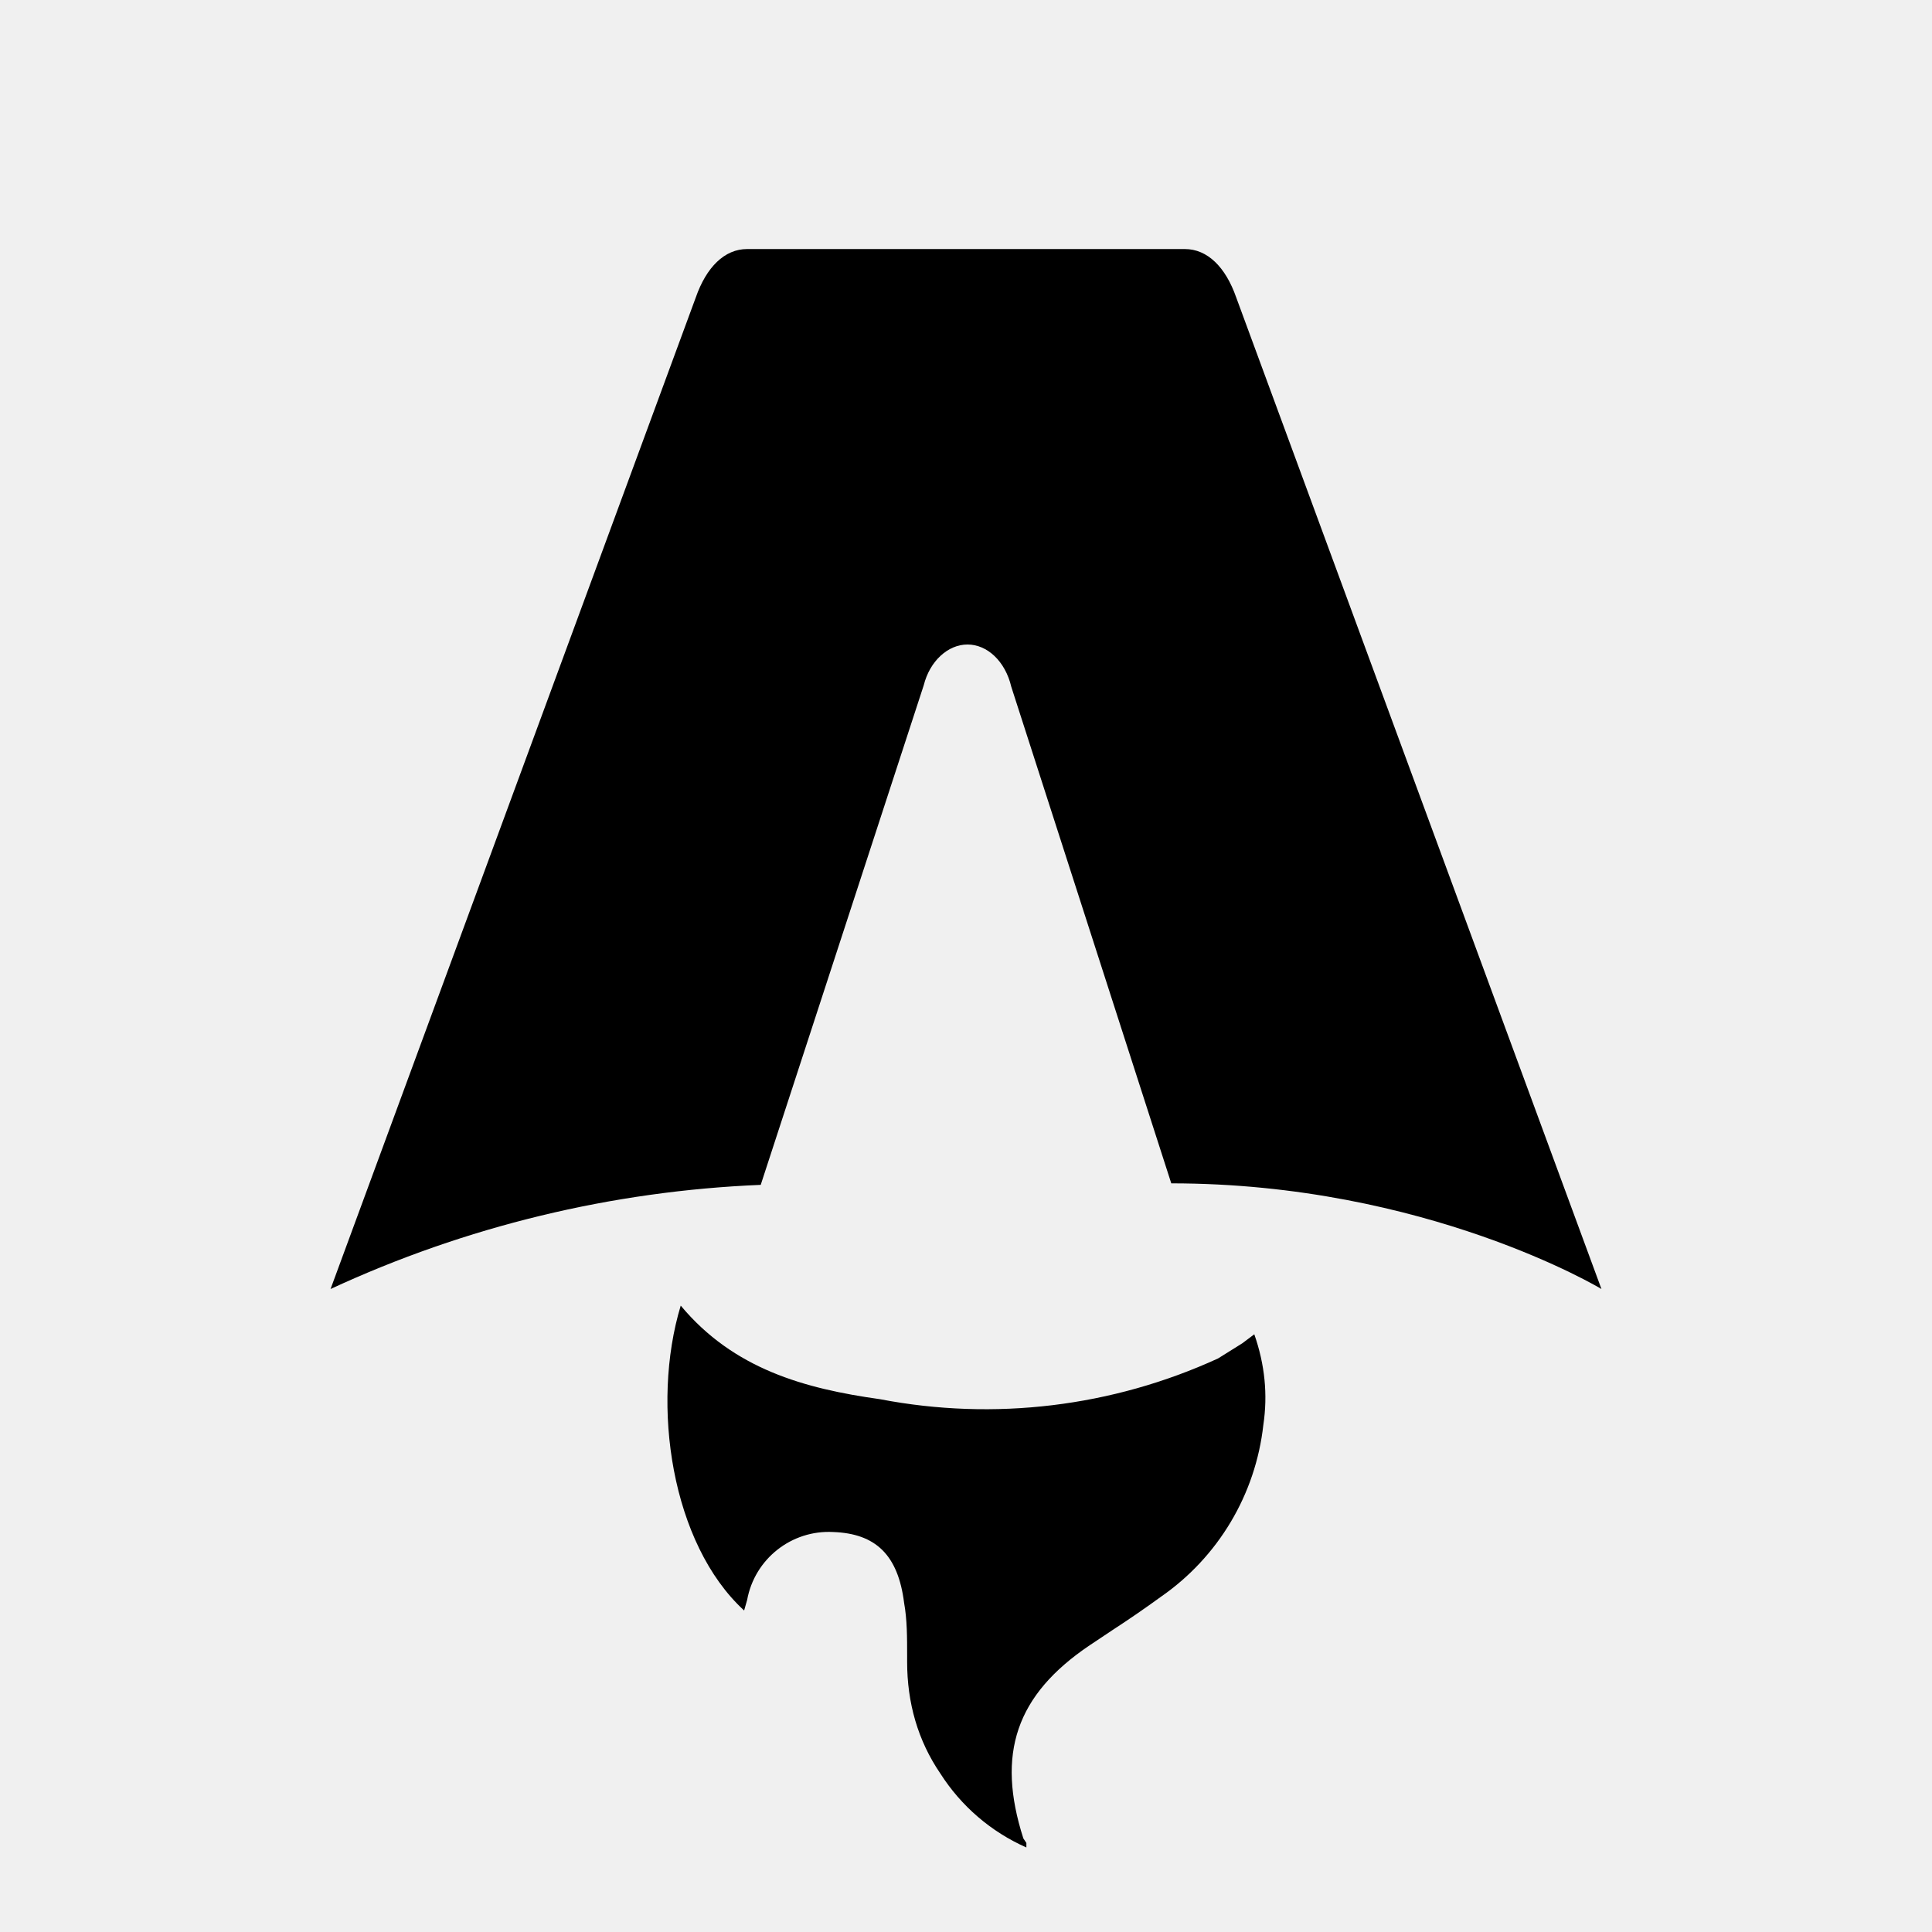
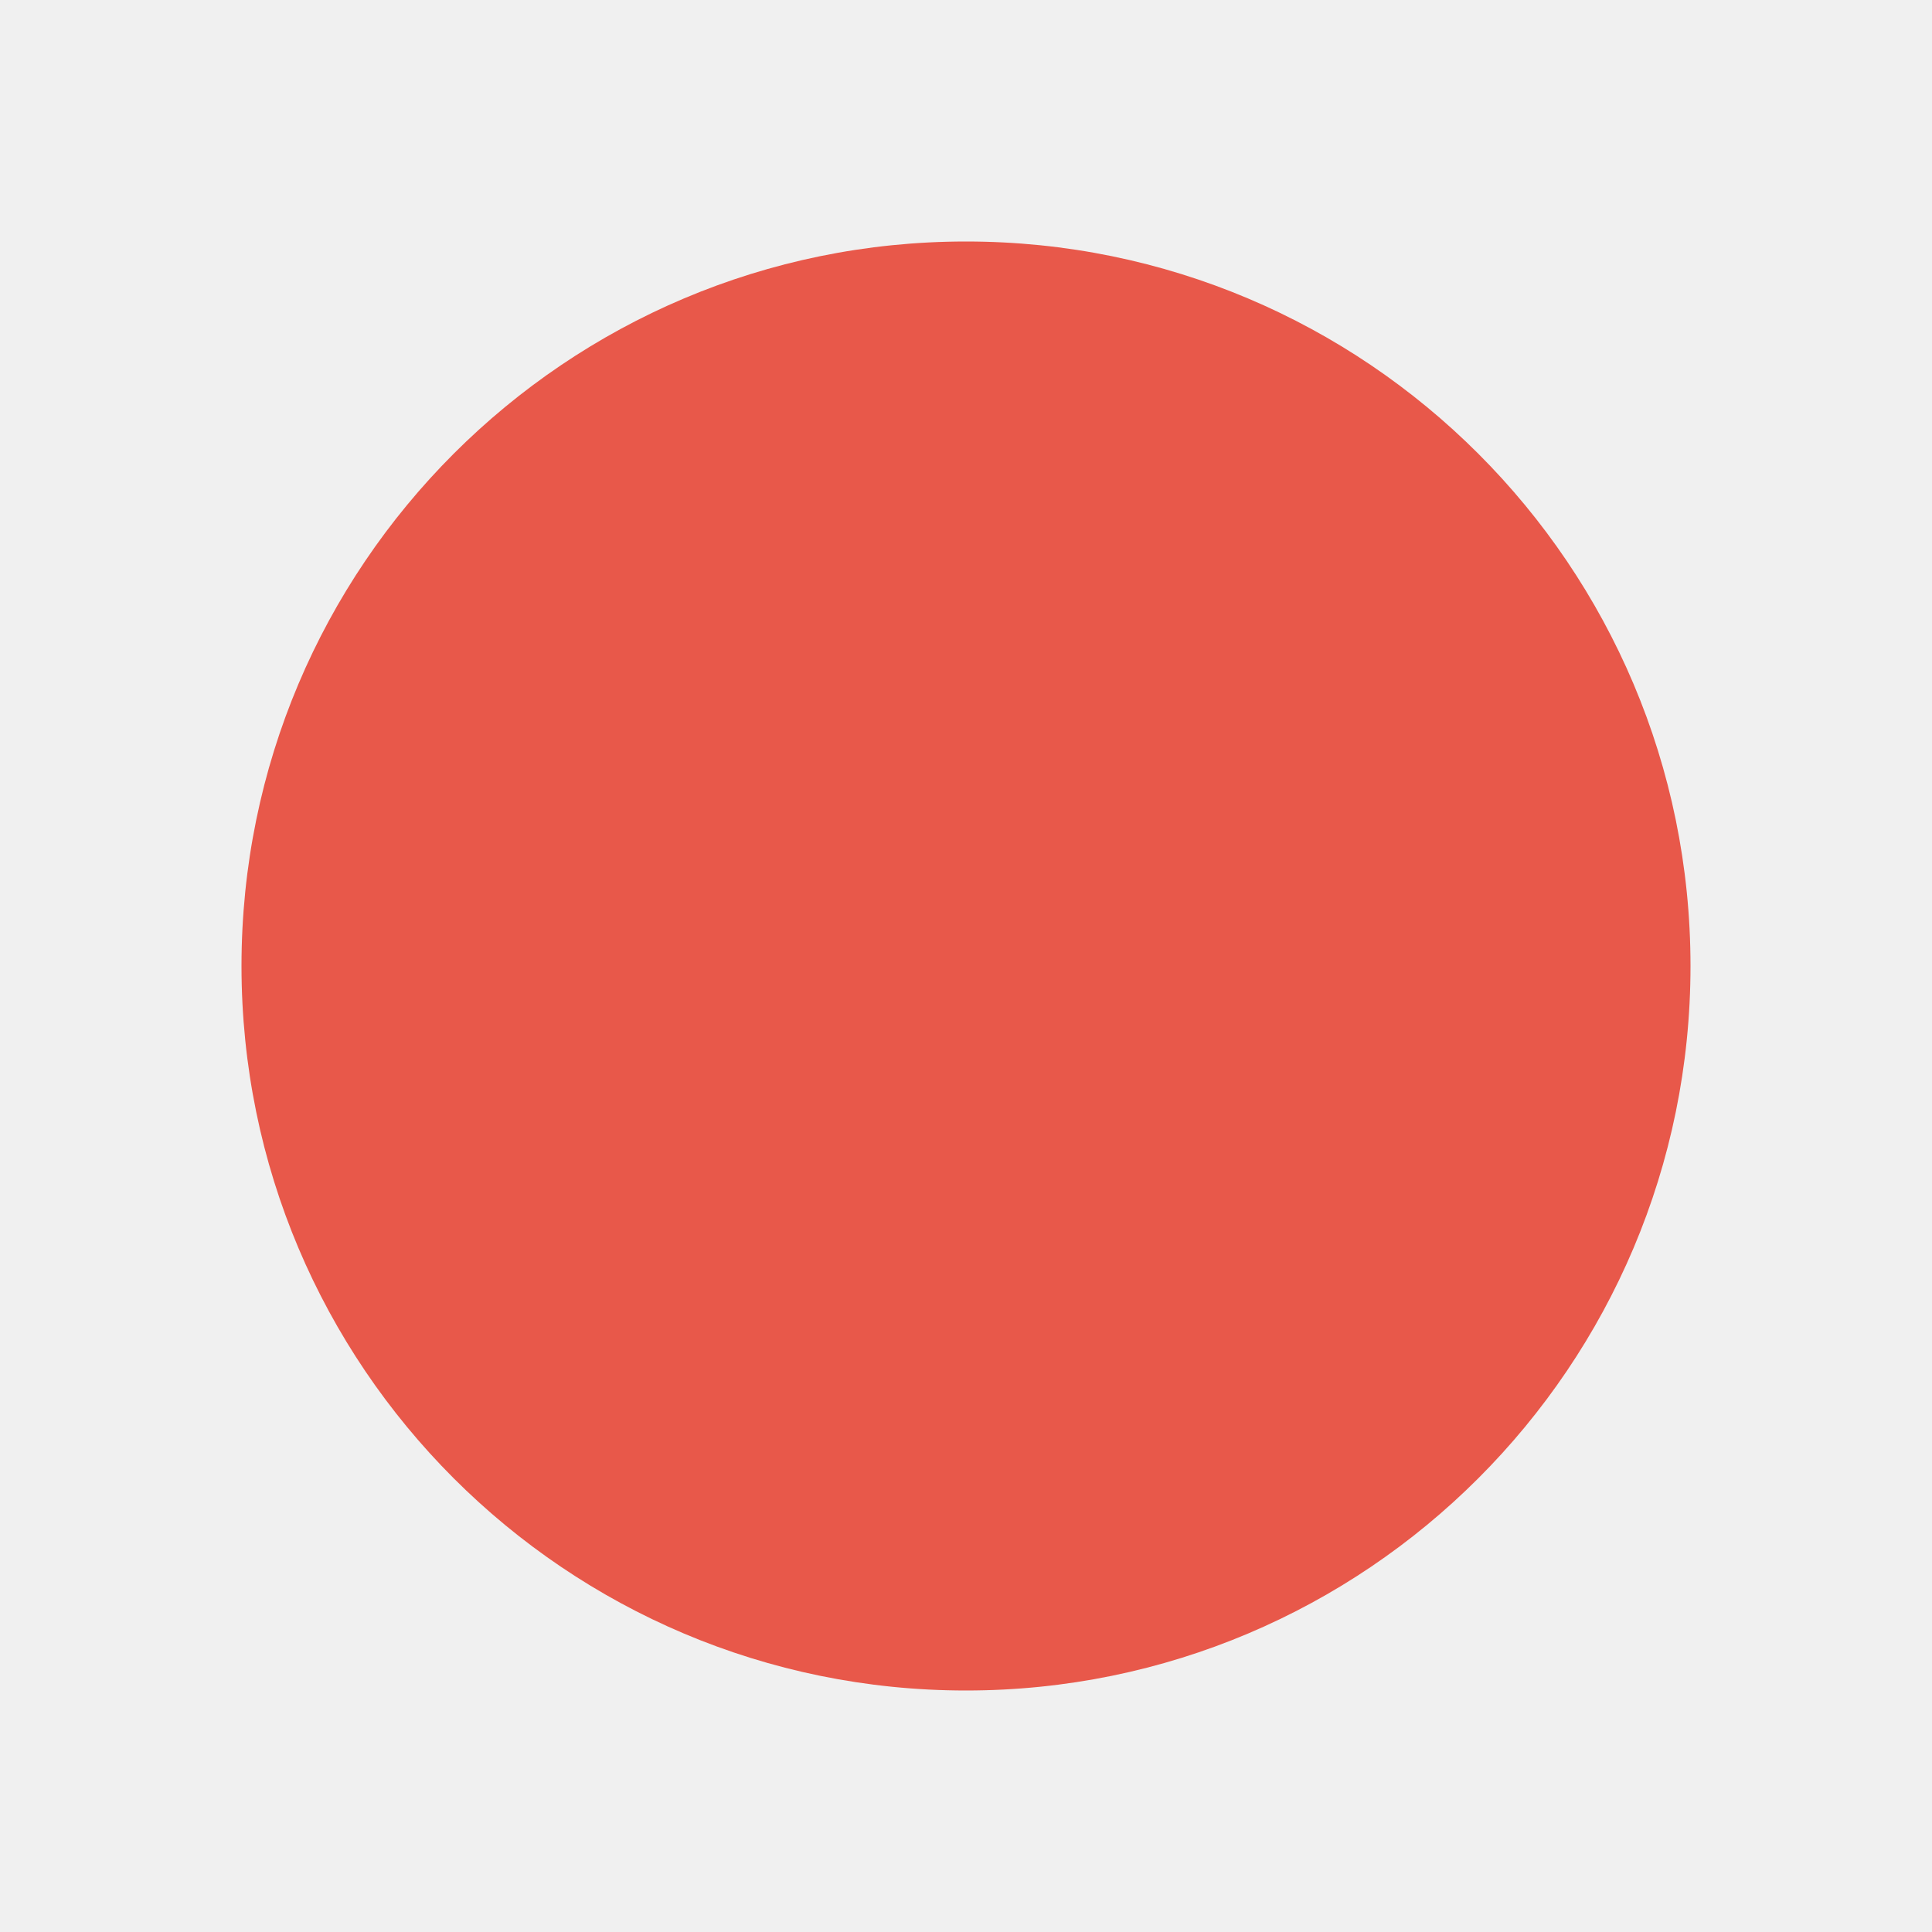
- <svg xmlns="http://www.w3.org/2000/svg" fill="none" viewBox="0 0 128 128">
-   <path d="M50.4 78.5a75.1 75.1 0 0 0-28.5 6.9l24.2-65.7c.7-2 1.9-3.2 3.4-3.2h29c1.5 0 2.7 1.2 3.4 3.2l24.2 65.7s-11.6-7-28.5-7L67 45.5c-.4-1.7-1.6-2.8-2.9-2.8-1.3 0-2.5 1.1-2.9 2.7L50.4 78.5Zm-1.1 28.2Zm-4.2-20.2c-2 6.6-.6 15.8 4.2 20.2a17.5 17.5 0 0 1 .2-.7 5.5 5.5 0 0 1 5.7-4.5c2.8.1 4.3 1.5 4.7 4.7.2 1.1.2 2.3.2 3.5v.4c0 2.7.7 5.2 2.2 7.4a13 13 0 0 0 5.7 4.9v-.3l-.2-.3c-1.8-5.6-.5-9.5 4.4-12.8l1.5-1a73 73 0 0 0 3.2-2.2 16 16 0 0 0 6.8-11.4c.3-2 .1-4-.6-6l-.8.6-1.6 1a37 37 0 0 1-22.4 2.7c-5-.7-9.7-2-13.2-6.2Z" />
+ <svg xmlns="http://www.w3.org/2000/svg" viewBox="0 0 32 32">
+   <circle cx="16" cy="16" r="12" />
  <style>
-         path { fill: #000; }
-         @media (prefers-color-scheme: dark) {
-             path { fill: #FFF; }
-         }
-     </style>
+ 		circle { fill: hsl(5, 77%, 60%); }
+ 		@media (prefers-color-scheme: dark) {
+ 			circle { fill: hsl(5, 86%, 69%); }
+ 		}
+ 	</style>
</svg>
